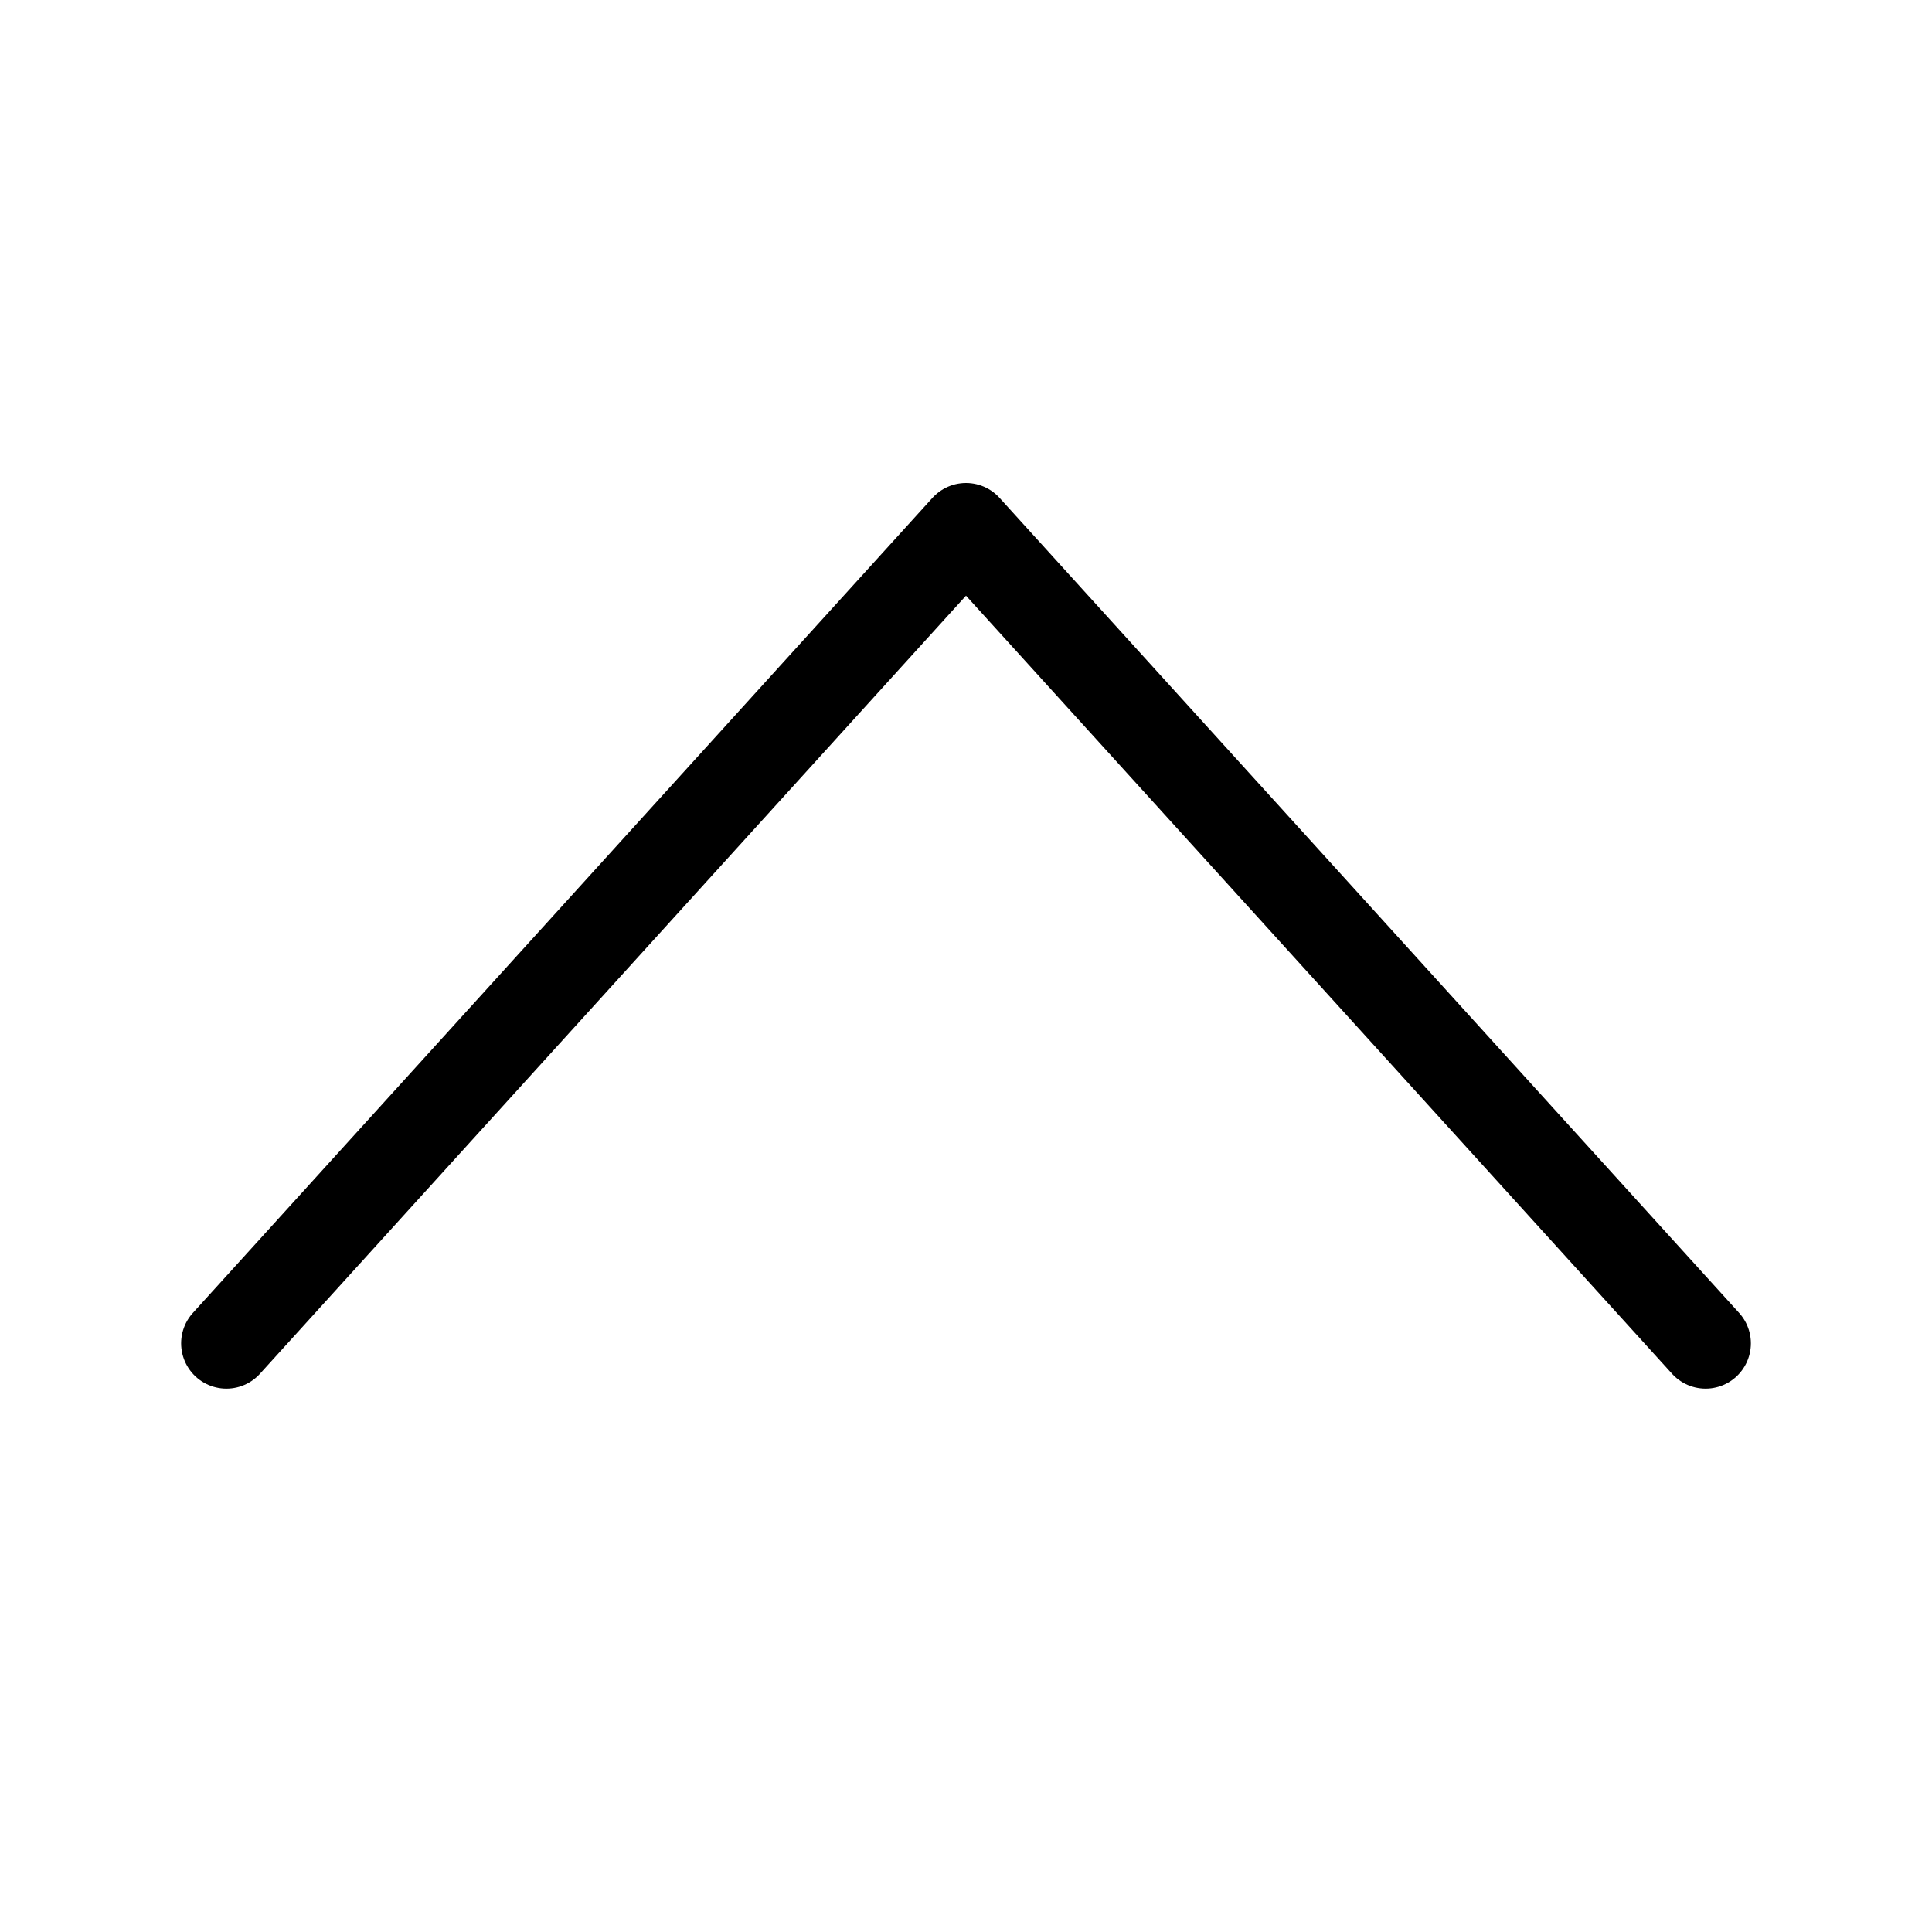
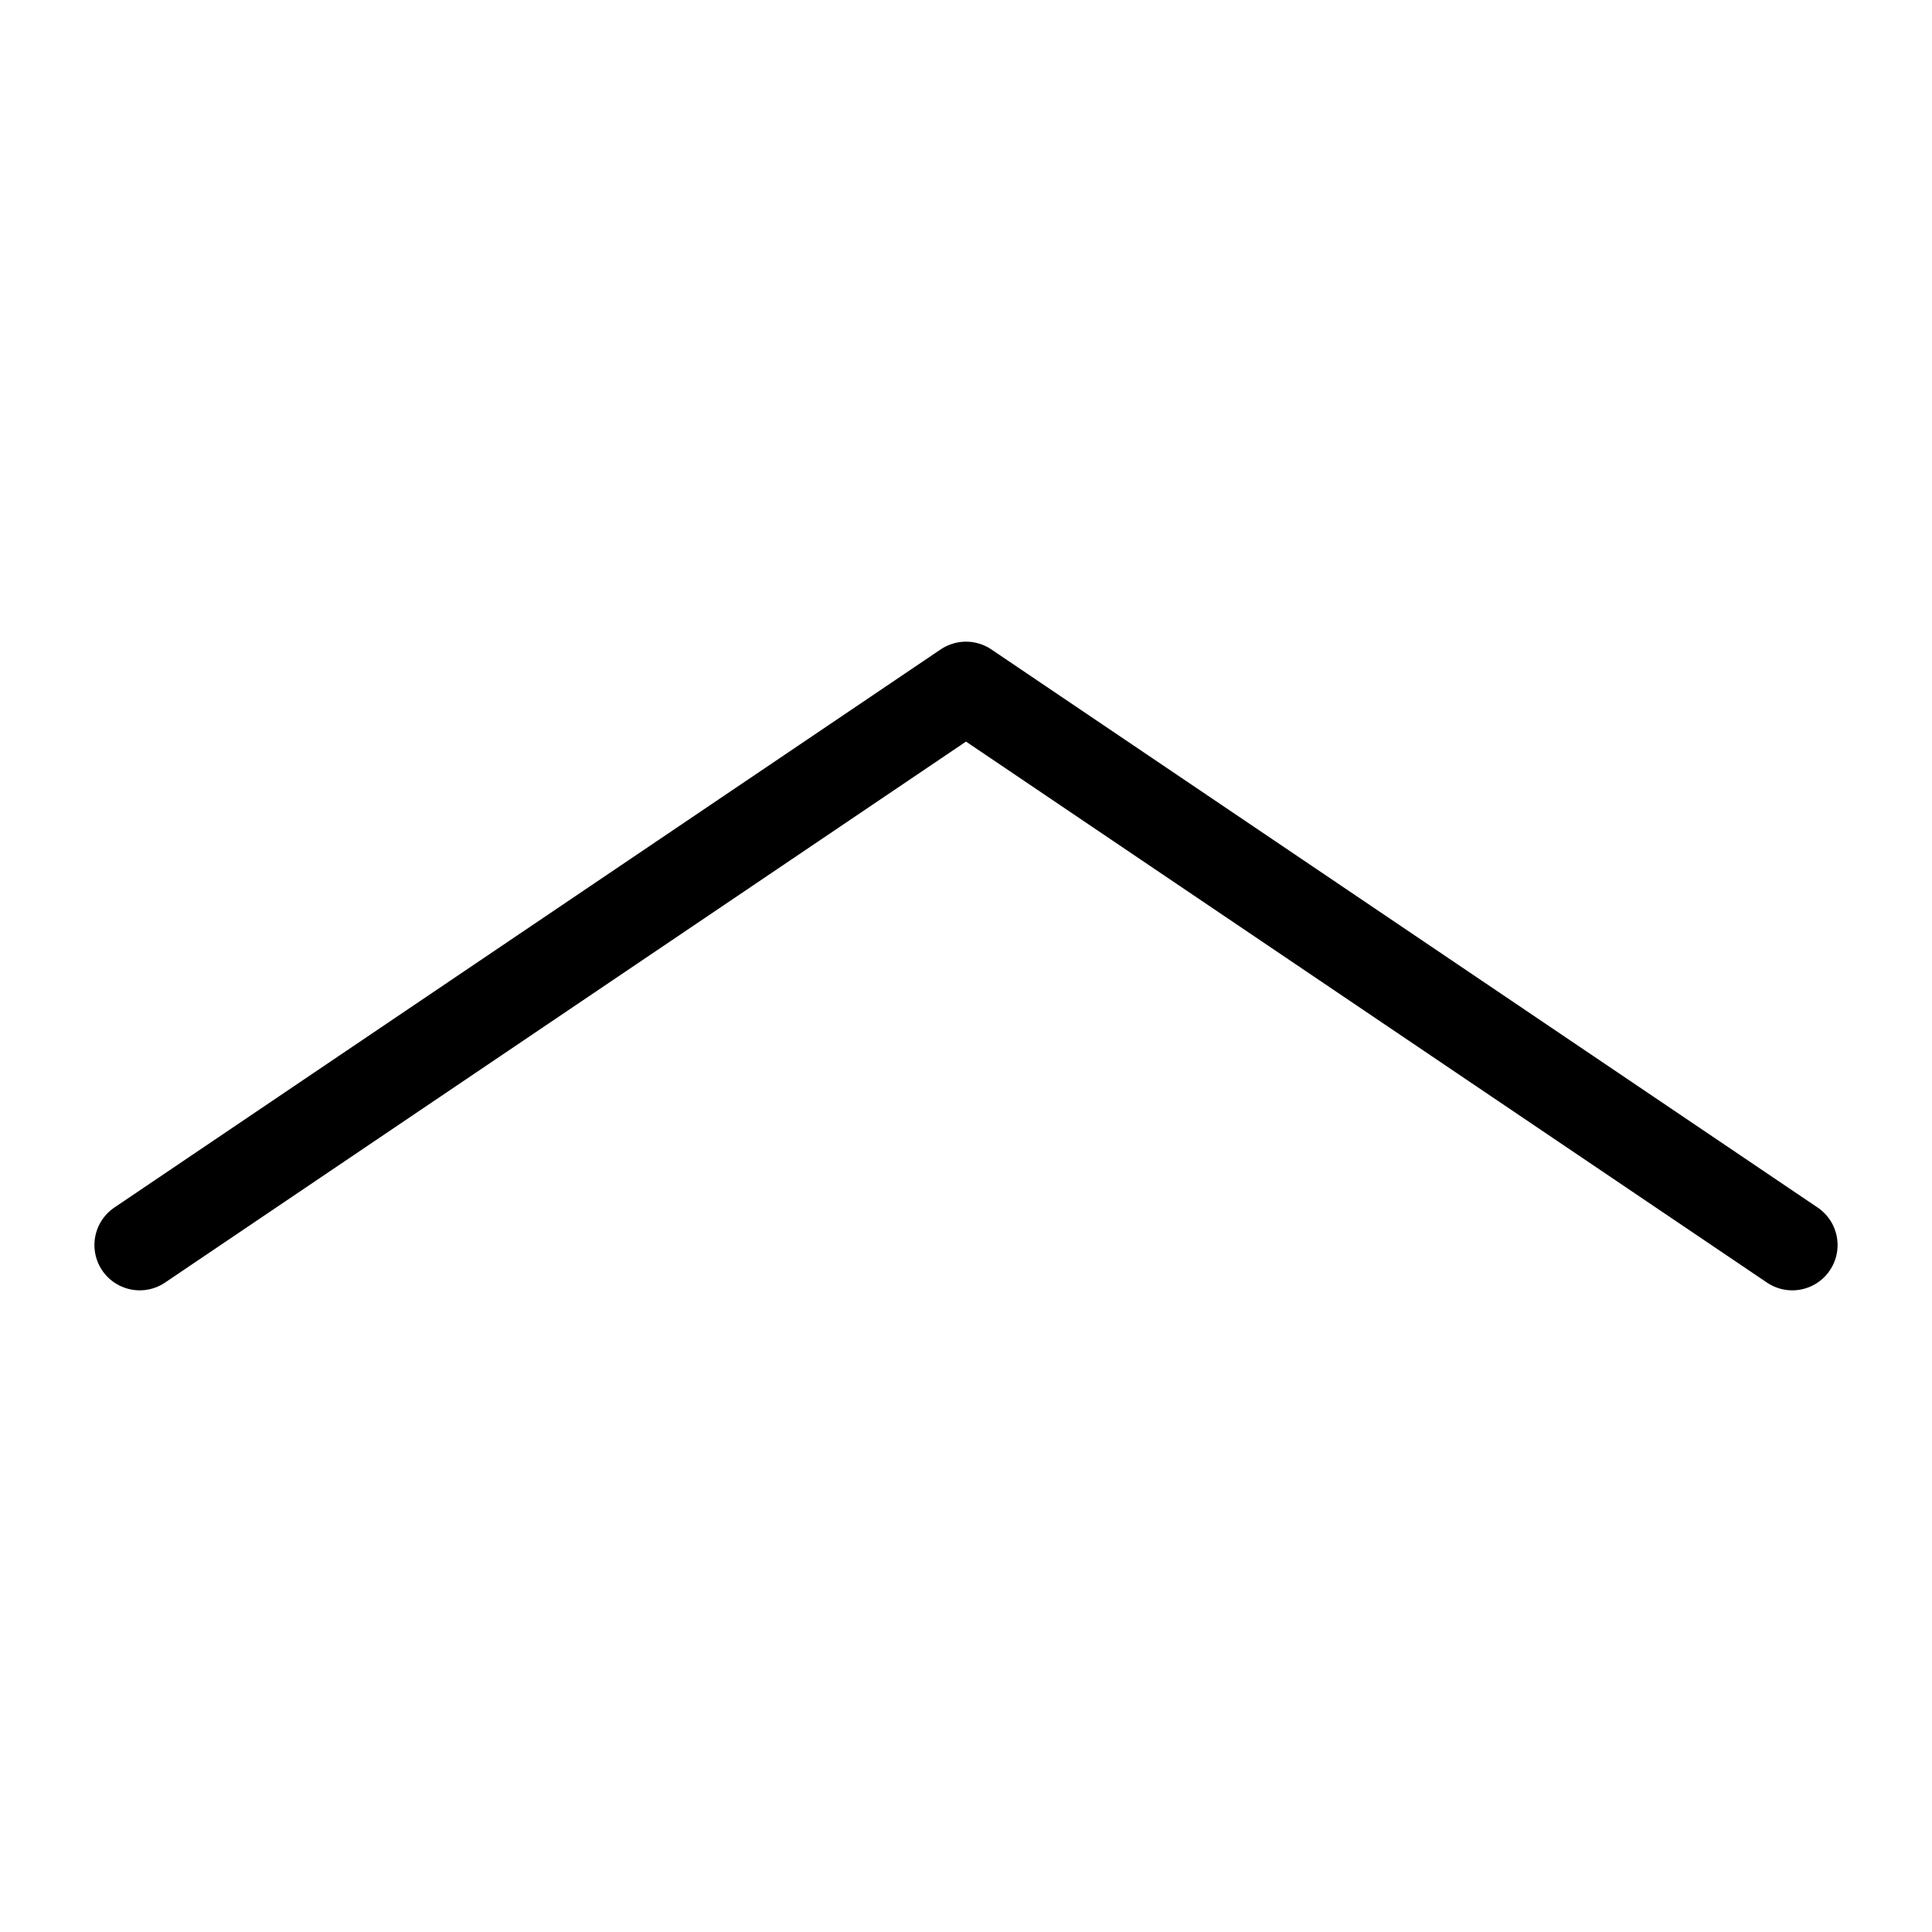
<svg xmlns="http://www.w3.org/2000/svg" width="32" height="32" viewBox="0 0 32 32" fill="none" data-fui-icon="true">
-   <path d="M28.25 22.25L16 8.75L3.75 22.25" stroke="currentColor" stroke-width="1.5" stroke-linecap="round" stroke-linejoin="round" />
+   <path d="M2.314 20.622L16 11.378L29.686 20.622" stroke="currentColor" stroke-width="1.5" stroke-linecap="round" stroke-linejoin="round" />
</svg>
